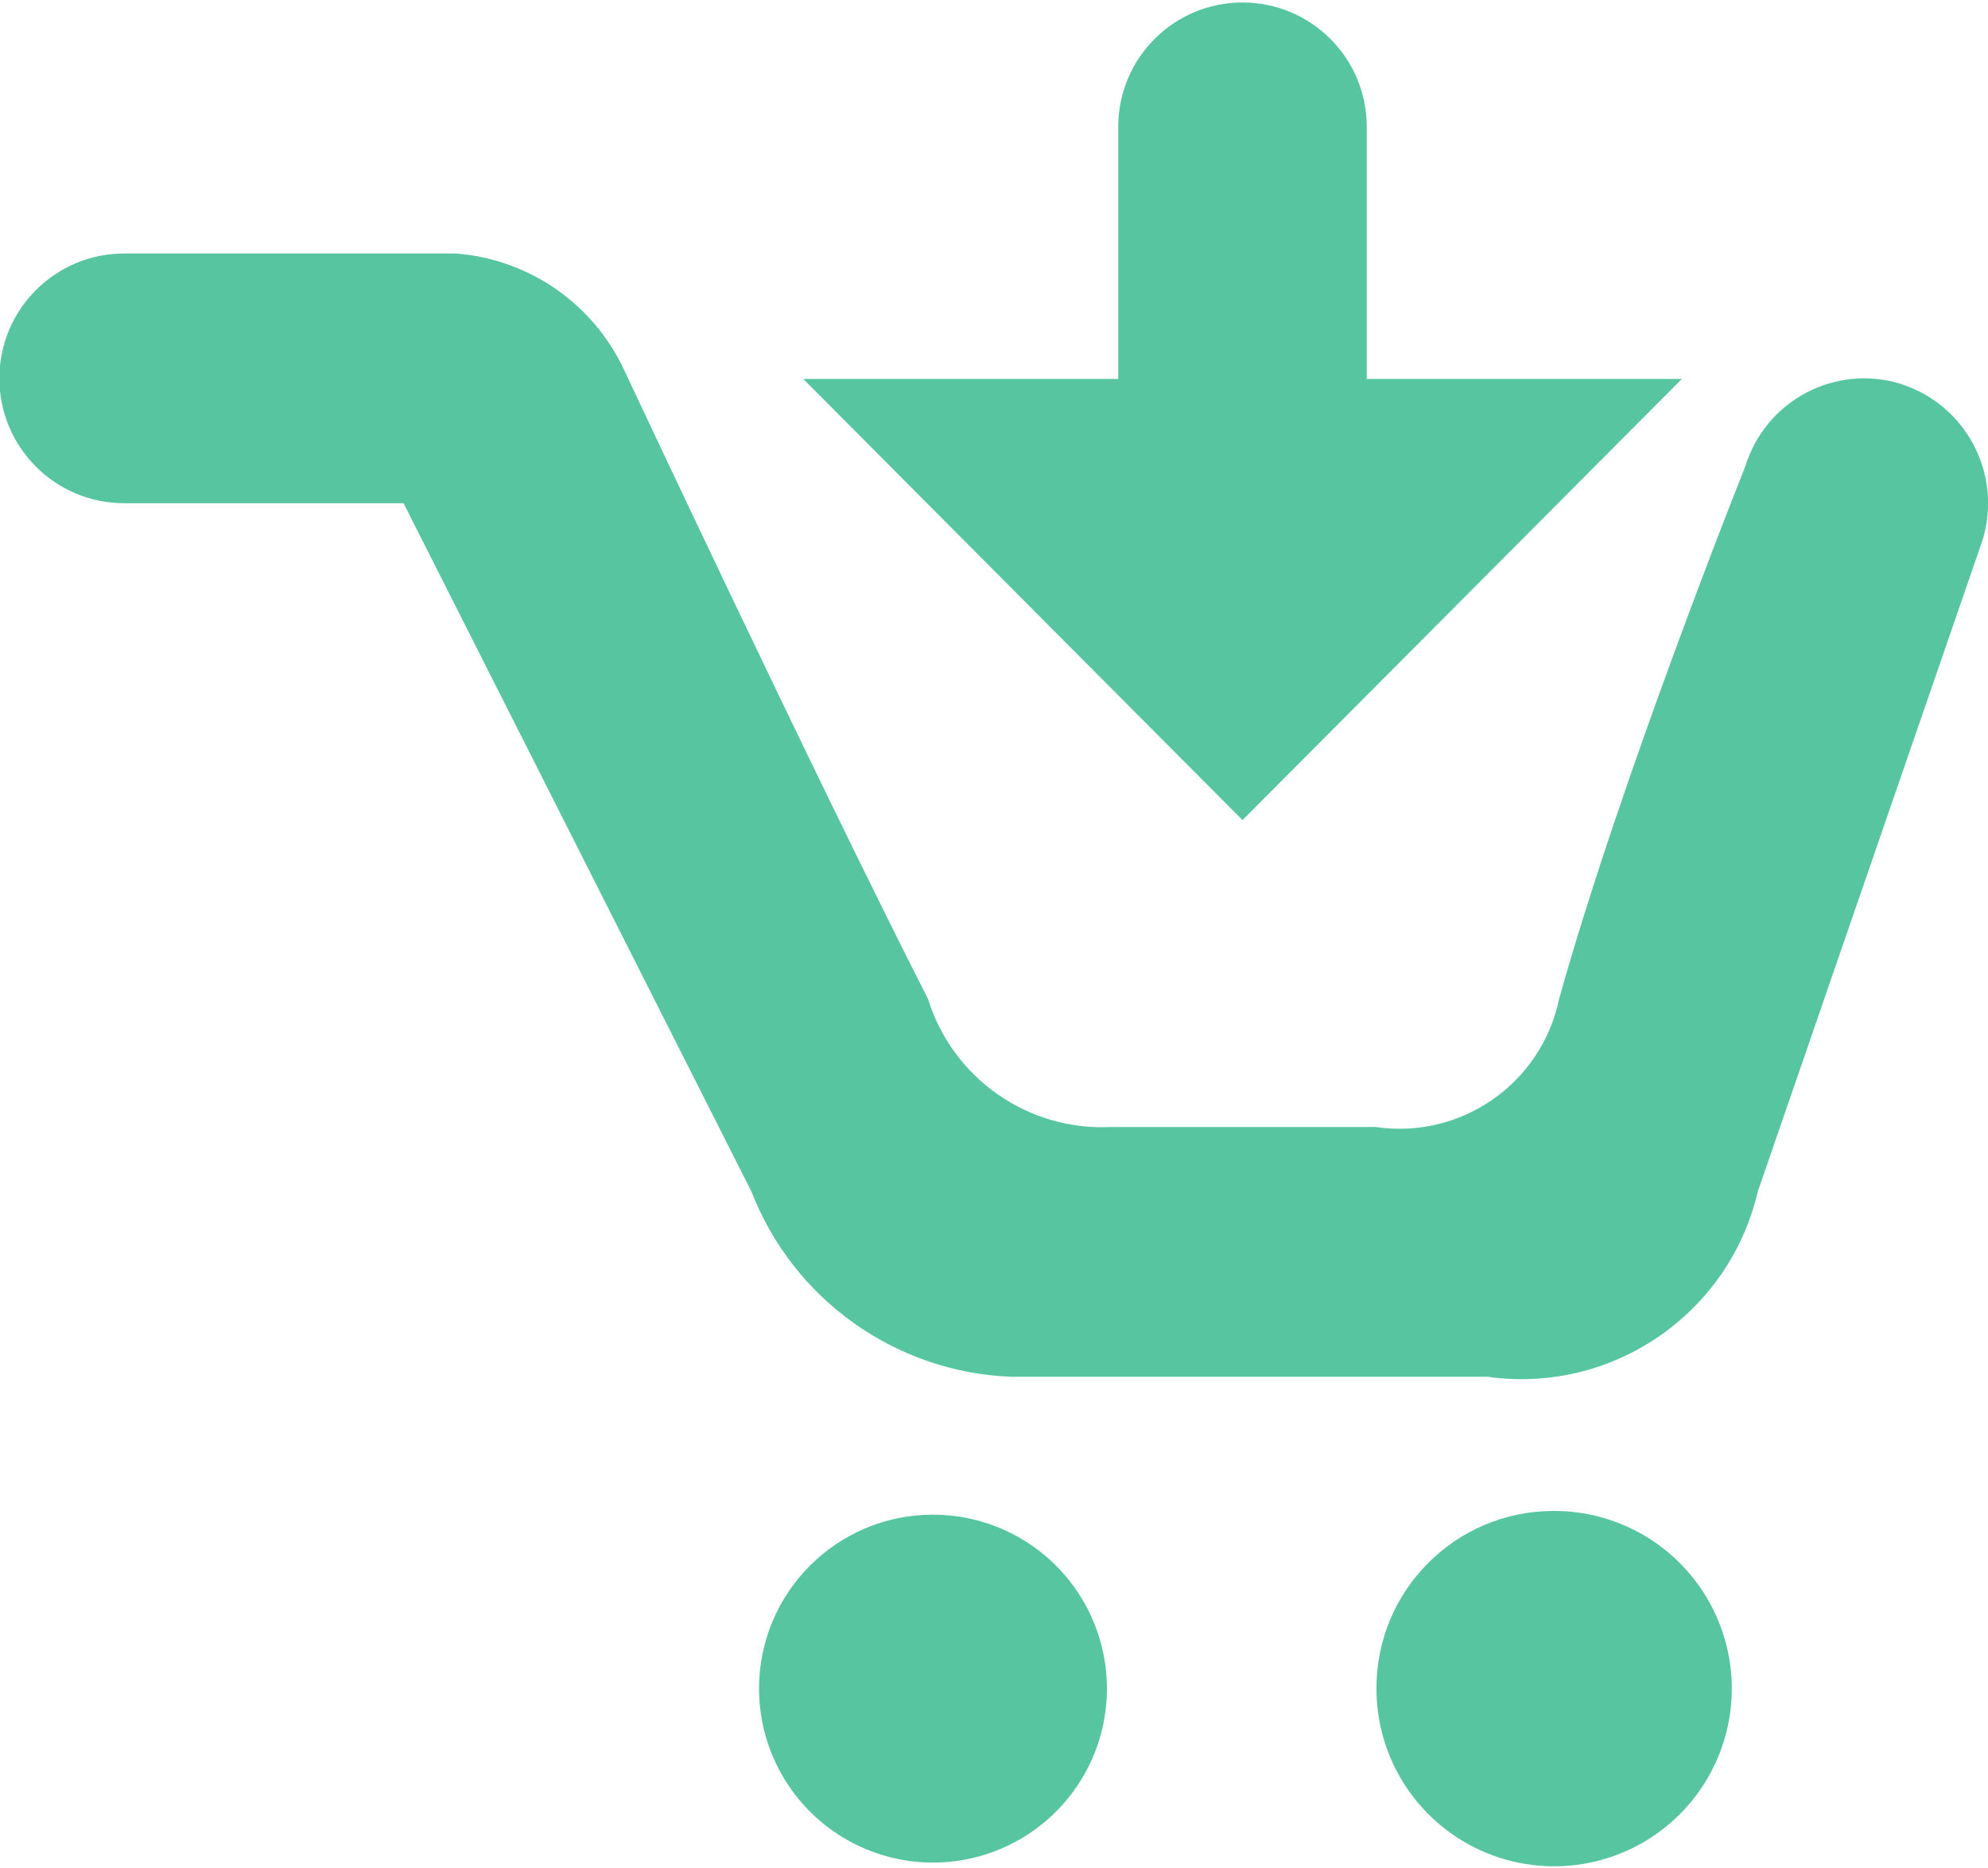
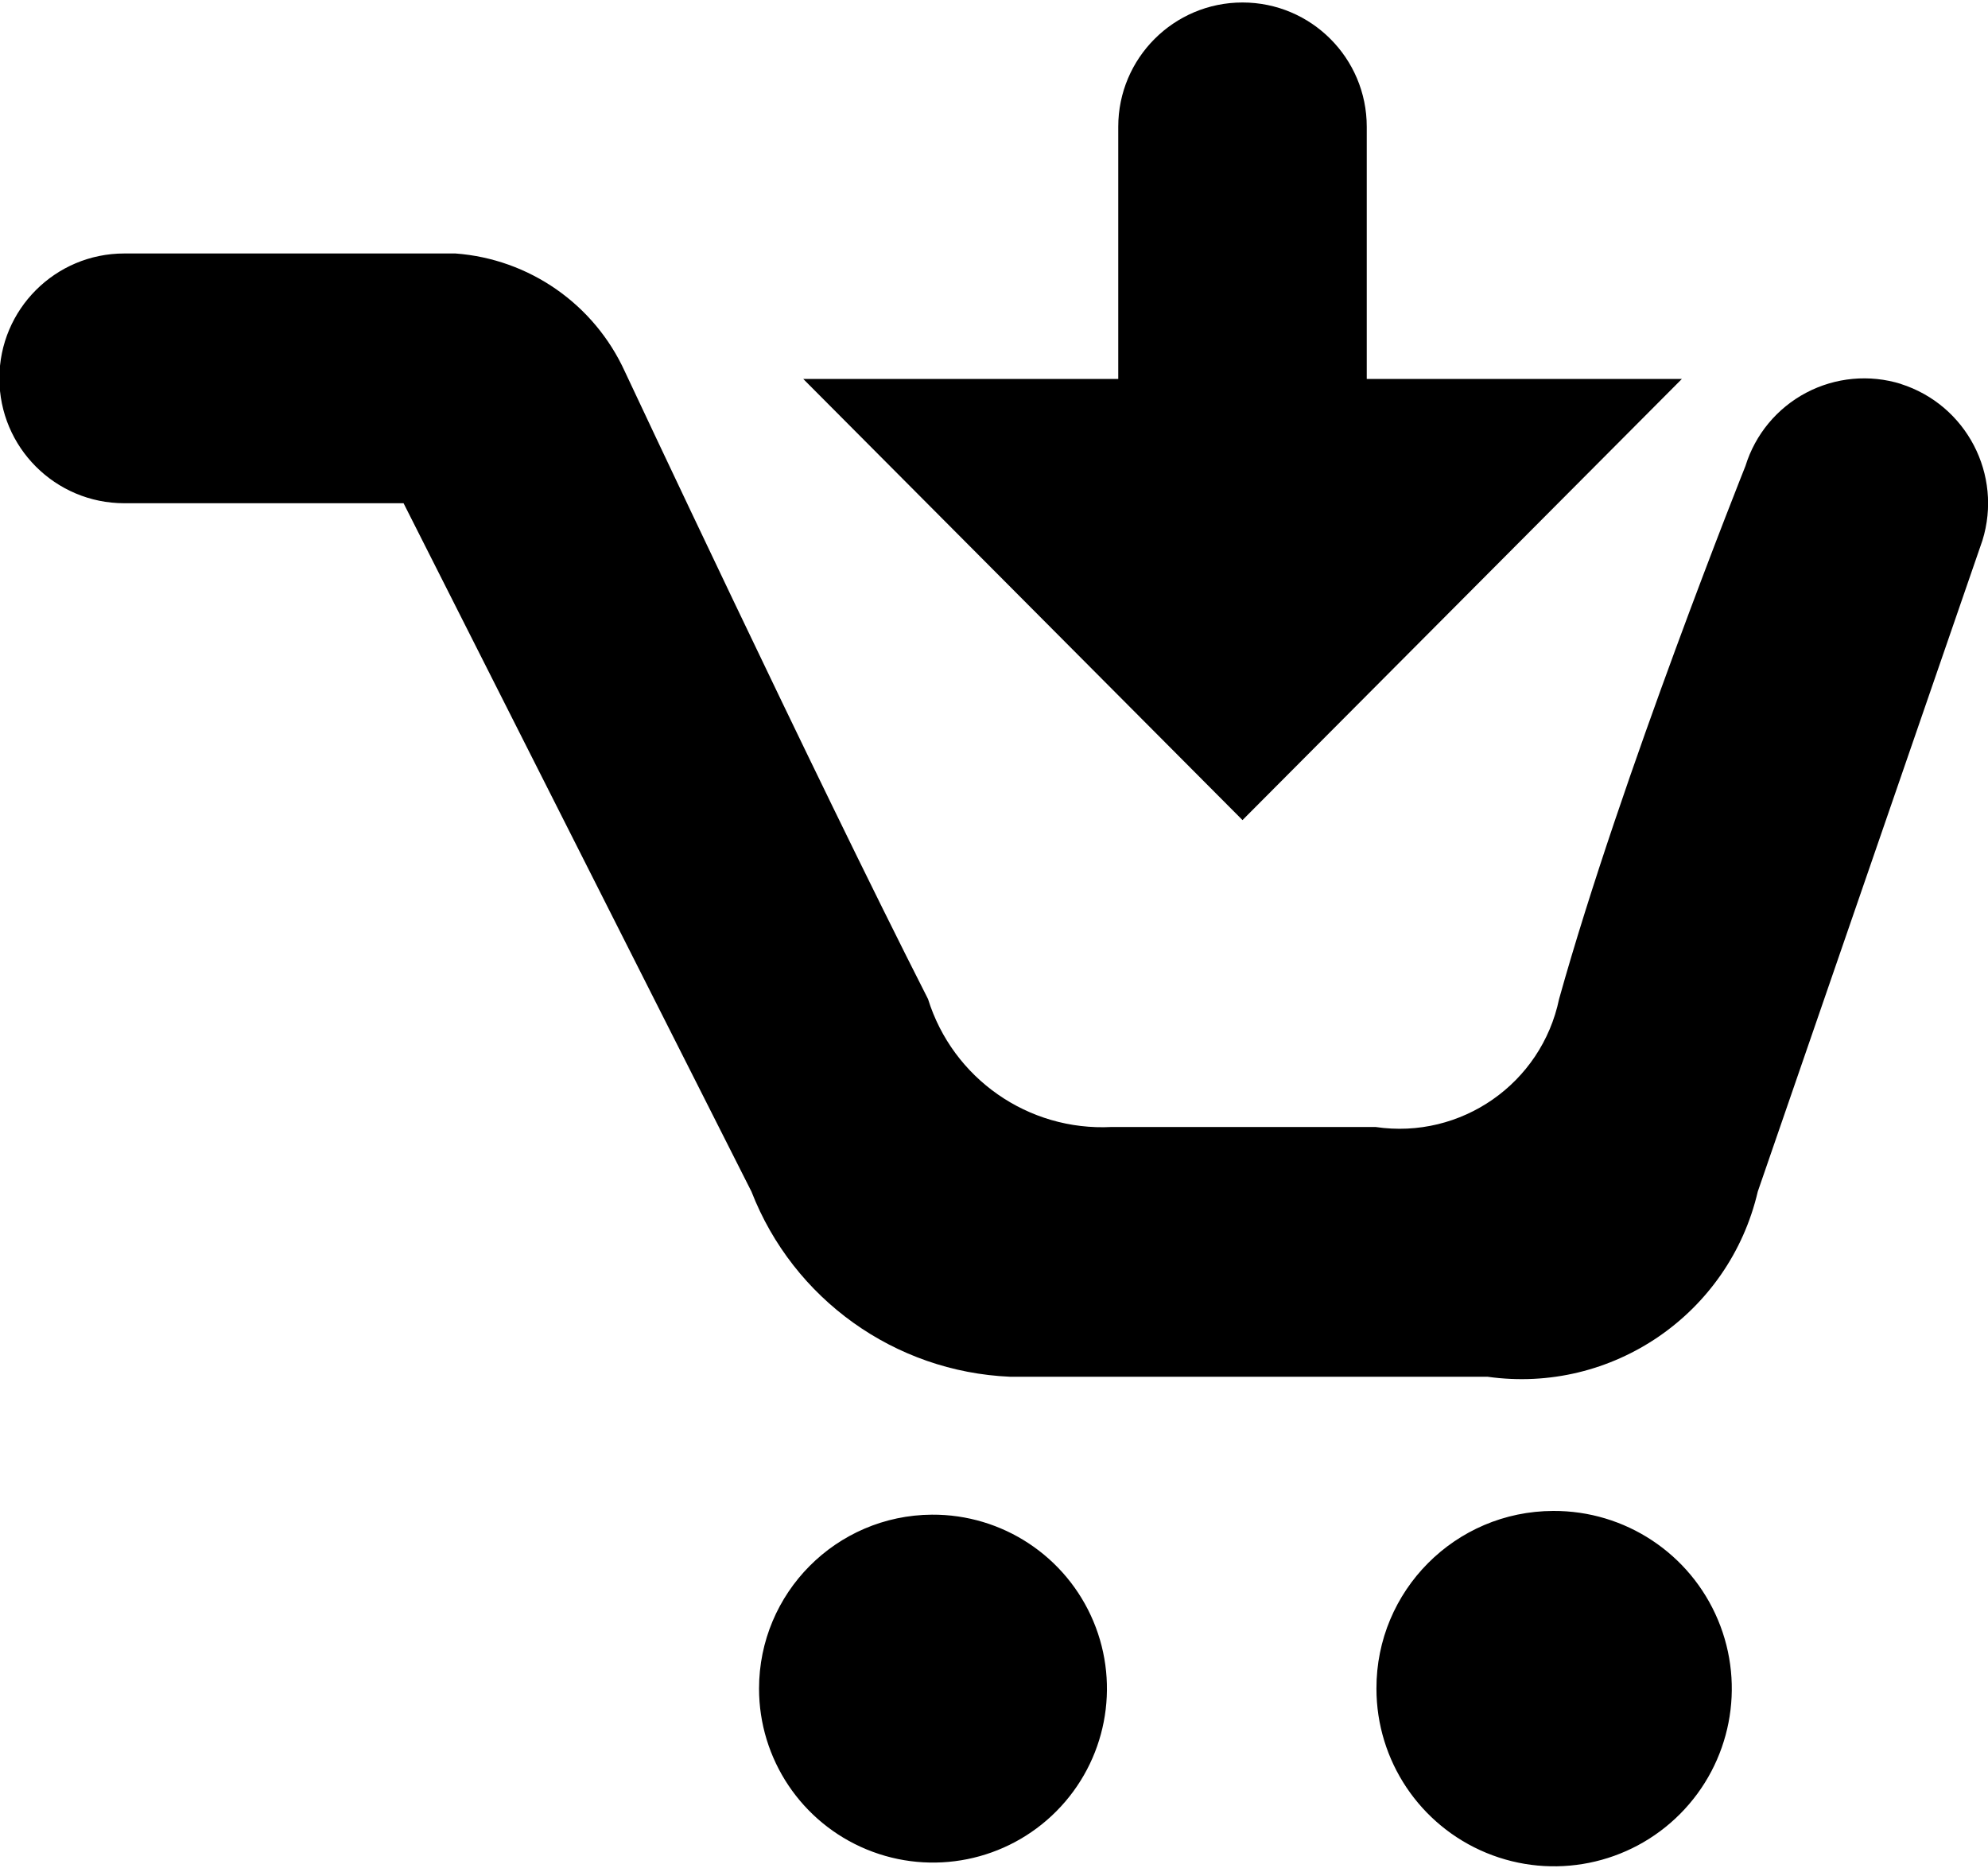
<svg xmlns="http://www.w3.org/2000/svg" width="16" height="15.03" viewBox="0 0 16 15.03">
-   <defs>
-     <style>
-       .cls-1 {
-         fill: #57c5a0;
-         fill-rule: evenodd;
-       }
-     </style>
-   </defs>
-   <path id="Buy" class="cls-1" d="M518.5,1631.19a1.4,1.4,0,1,1-1.391,1.4A1.4,1.4,0,0,1,518.5,1631.19Zm5-.03a1.43,1.43,0,1,1-1.422,1.43A1.426,1.426,0,0,1,523.5,1631.16Zm2.8-9.07a1,1,0,0,0-1.252.66s-1,2.5-1.5,4.29a1.312,1.312,0,0,1-1.477,1.03h-2.125a1.468,1.468,0,0,1-1.477-1.03c-0.916-1.8-2.44-5.05-2.44-5.05a1.631,1.631,0,0,0-1.363-.95H512a1.005,1.005,0,0,0,0,2.01h2.248l2.8,5.54a2.341,2.341,0,0,0,2.081,1.49h3.843a1.953,1.953,0,0,0,2.175-1.49l1.808-5.24a1.008,1.008,0,0,0-.657-1.26h0Zm-6.3-.04v-2.03a1,1,0,1,1,2,0v2.03h2.536L521,1625.6l-3.535-3.55H520Z" transform="translate(-511 -1619)" />
+   <path class="cls-1" d="M7.5 12.19a1.4 1.4 0 1 1-1.391 1.4 1.4 1.4 0 0 1 1.391-1.4zm5-.03a1.43 1.43 0 1 1-1.422 1.43 1.426 1.426 0 0 1 1.422-1.43zm2.8-9.07a1 1 0 0 0-1.252.66s-1 2.5-1.5 4.29a1.312 1.312 0 0 1-1.477 1.03H8.946a1.468 1.468 0 0 1-1.477-1.03c-.916-1.8-2.44-5.05-2.44-5.05a1.631 1.631 0 0 0-1.363-.95H1a1.005 1.005 0 0 0 0 2.01h2.248l2.8 5.54a2.341 2.341 0 0 0 2.081 1.49h3.843a1.953 1.953 0 0 0 2.175-1.49l1.808-5.24a1.008 1.008 0 0 0-.657-1.26zM9 3.05V1.02a1 1 0 1 1 2 0v2.03h2.536L10 6.6 6.465 3.05H9z" />
</svg>
